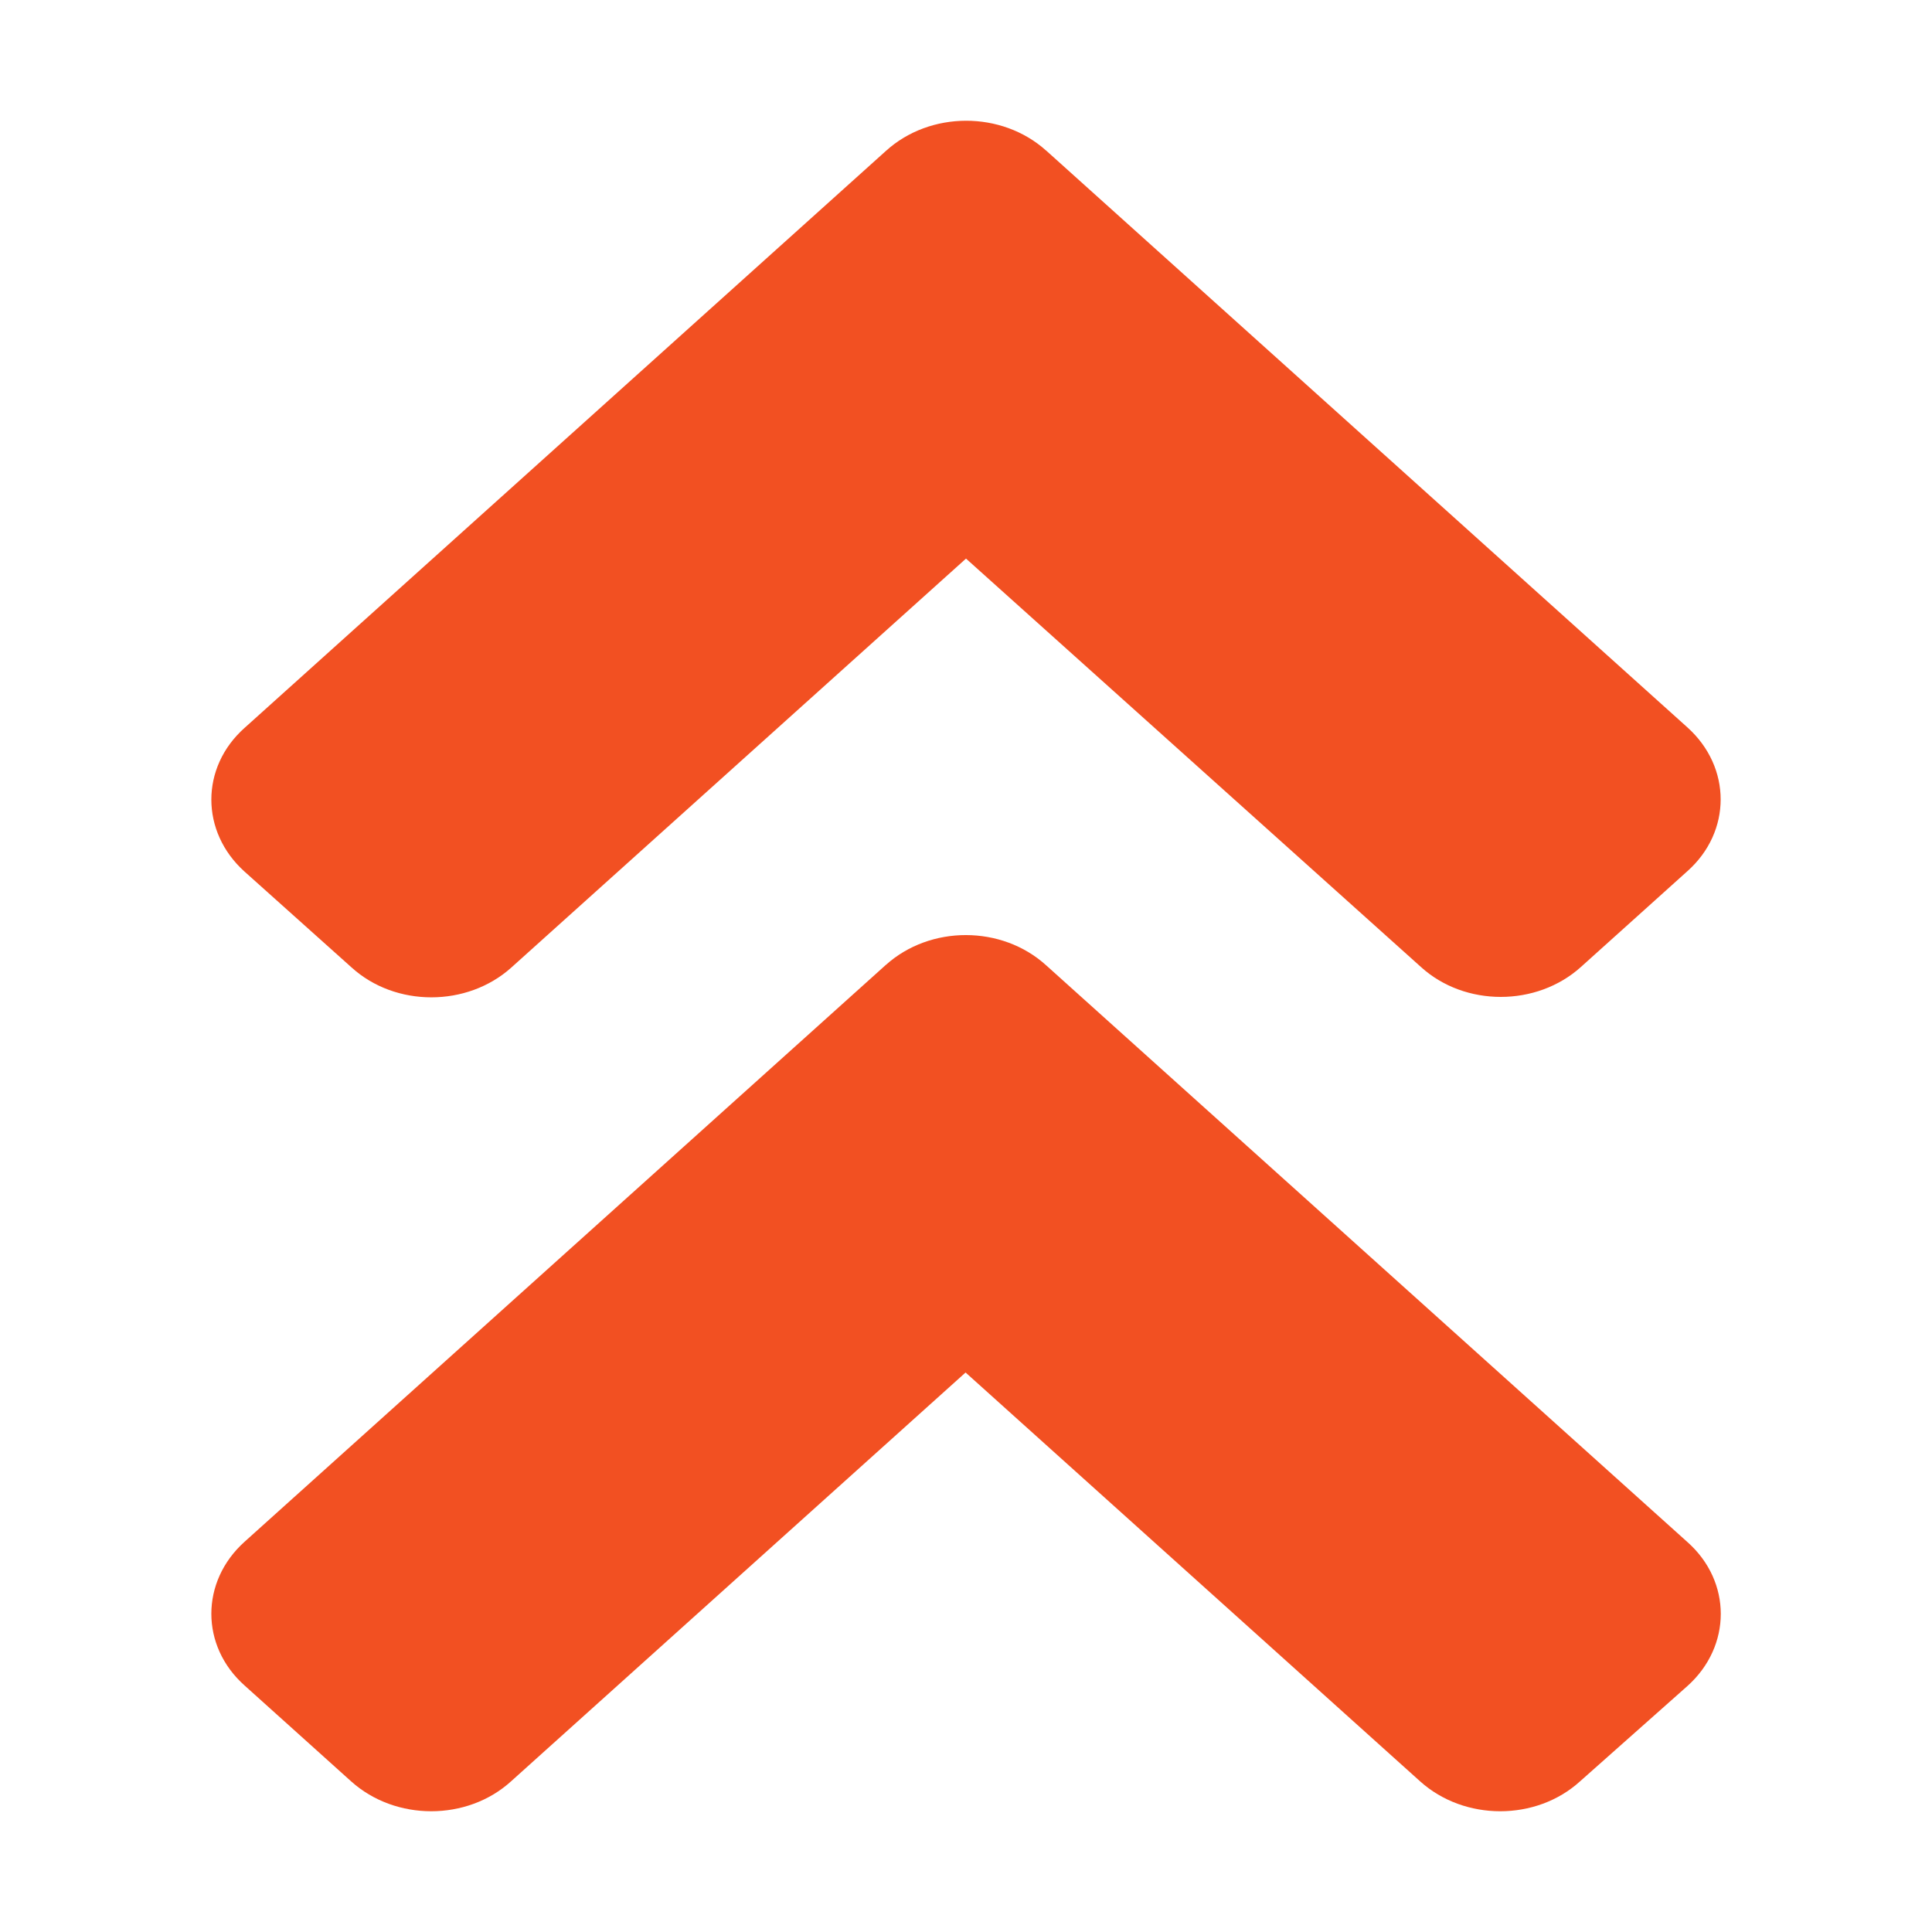
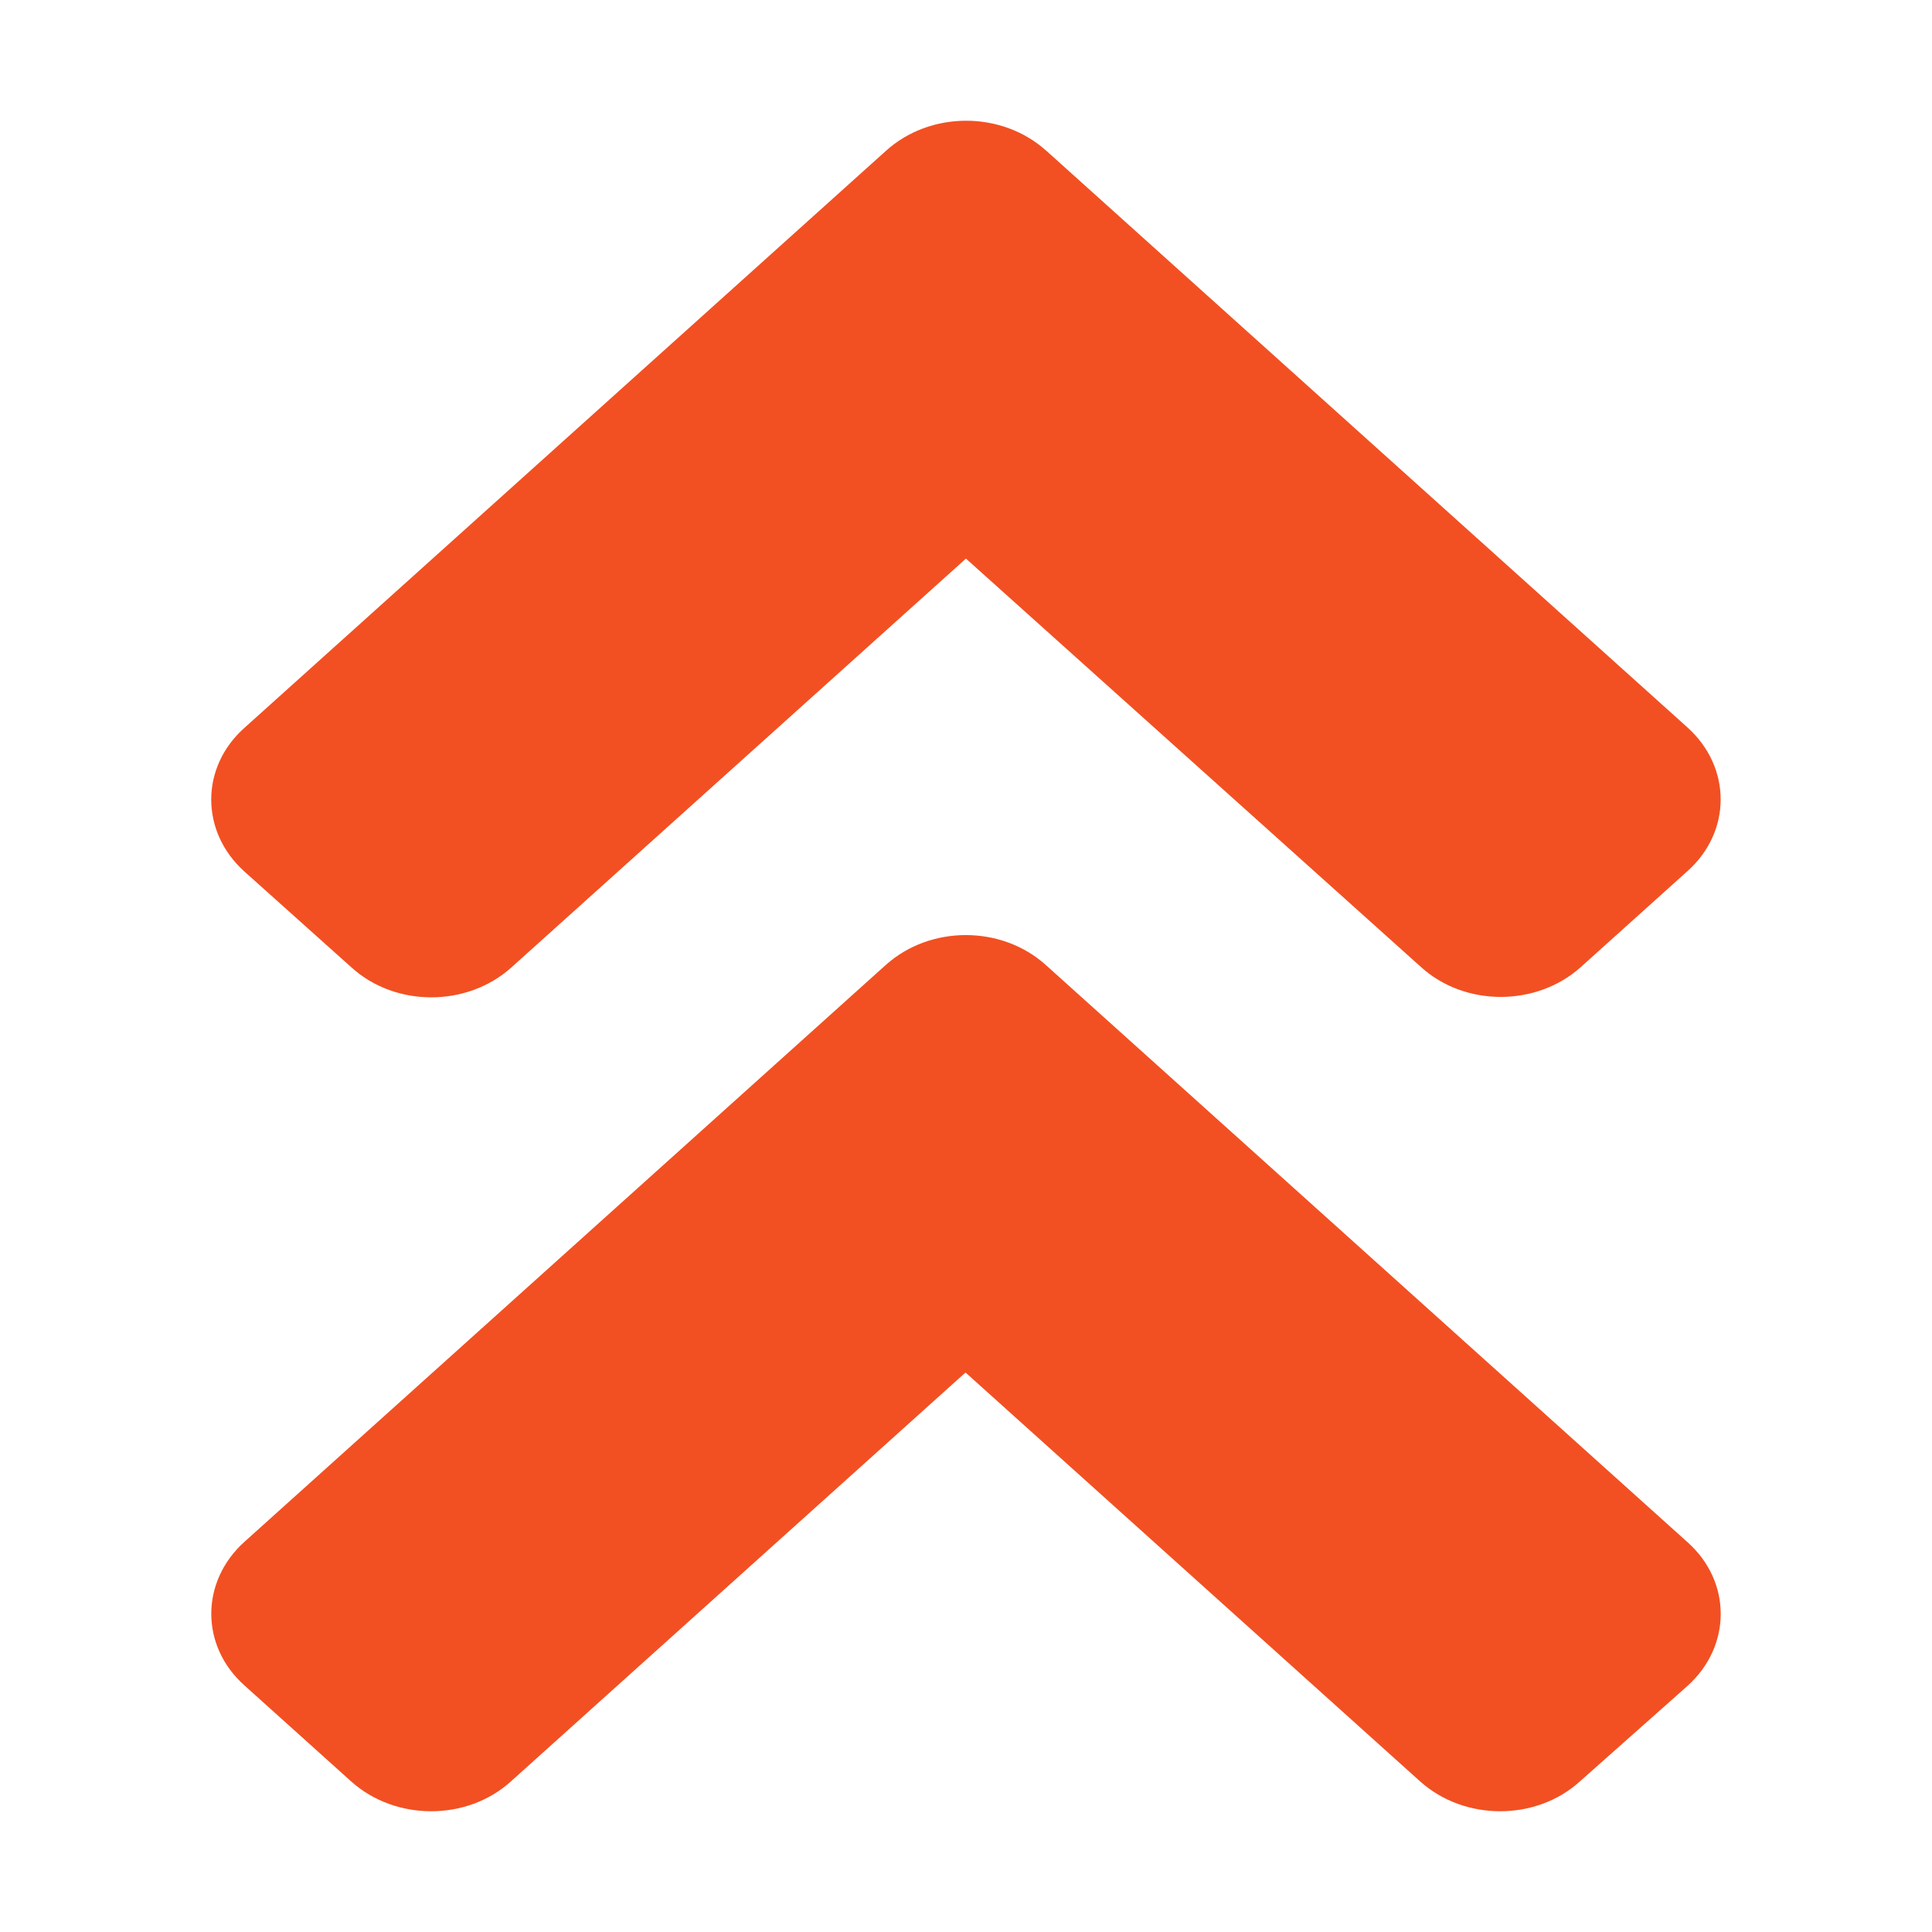
- <svg xmlns="http://www.w3.org/2000/svg" viewBox="0 0 32 32" version="1.1" id="svg4" width="32" height="32">
-   <defs id="defs8" />
-   <path d="M 14.672,15.982 4.051,25.536 c -0.734,0.66 -0.734,1.728 0,2.381 l 1.765,1.588 c 0.734,0.66 1.921,0.66 2.648,0 l 7.529,-6.772 7.529,6.772 c 0.734,0.66 1.921,0.66 2.648,0 l 1.781,-1.581 c 0.734,-0.66 0.734,-1.728 0,-2.381 L 17.328,15.989 c -0.734,-0.667 -1.921,-0.667 -2.655,-0.007 z M 17.328,2.494 27.949,12.048 c 0.734,0.66 0.734,1.728 0,2.381 L 26.184,16.017 c -0.734,0.66 -1.921,0.66 -2.648,0 L 16,9.252 8.471,16.024 c -0.734,0.66 -1.921,0.66 -2.648,0 L 4.051,14.437 c -0.734,-0.66 -0.734,-1.728 0,-2.381 L 14.672,2.501 c 0.734,-0.667 1.921,-0.667 2.655,-0.007 z" id="path2-3" style="fill:#f25022;fill-opacity:1;stroke-width:0.074" />
+ <svg xmlns="http://www.w3.org/2000/svg" height="32" viewBox="0 0 32 32" width="32">
+   <path d="m14.672 15.982-10.622 9.554c-.734.66-.734 1.728 0 2.381l1.765 1.588c.734.66 1.921.66 2.648 0l7.529-6.772 7.529 6.772c.734.66 1.921.66 2.648 0l1.781-1.581c.734-.66.734-1.728 0-2.381l-10.622-9.554c-.734-.667-1.921-.667-2.655-.007zm2.655-13.488 10.622 9.554c.734.66.734 1.728 0 2.381l-1.765 1.588c-.734.66-1.921.66-2.648 0l-7.537-6.765-7.529 6.772c-.734.66-1.921.66-2.648 0l-1.773-1.588c-.734-.66-.734-1.728 0-2.381l10.622-9.554c.734-.667 1.921-.667 2.655-.007z" fill="#f25022" stroke-width=".074" />
</svg>
